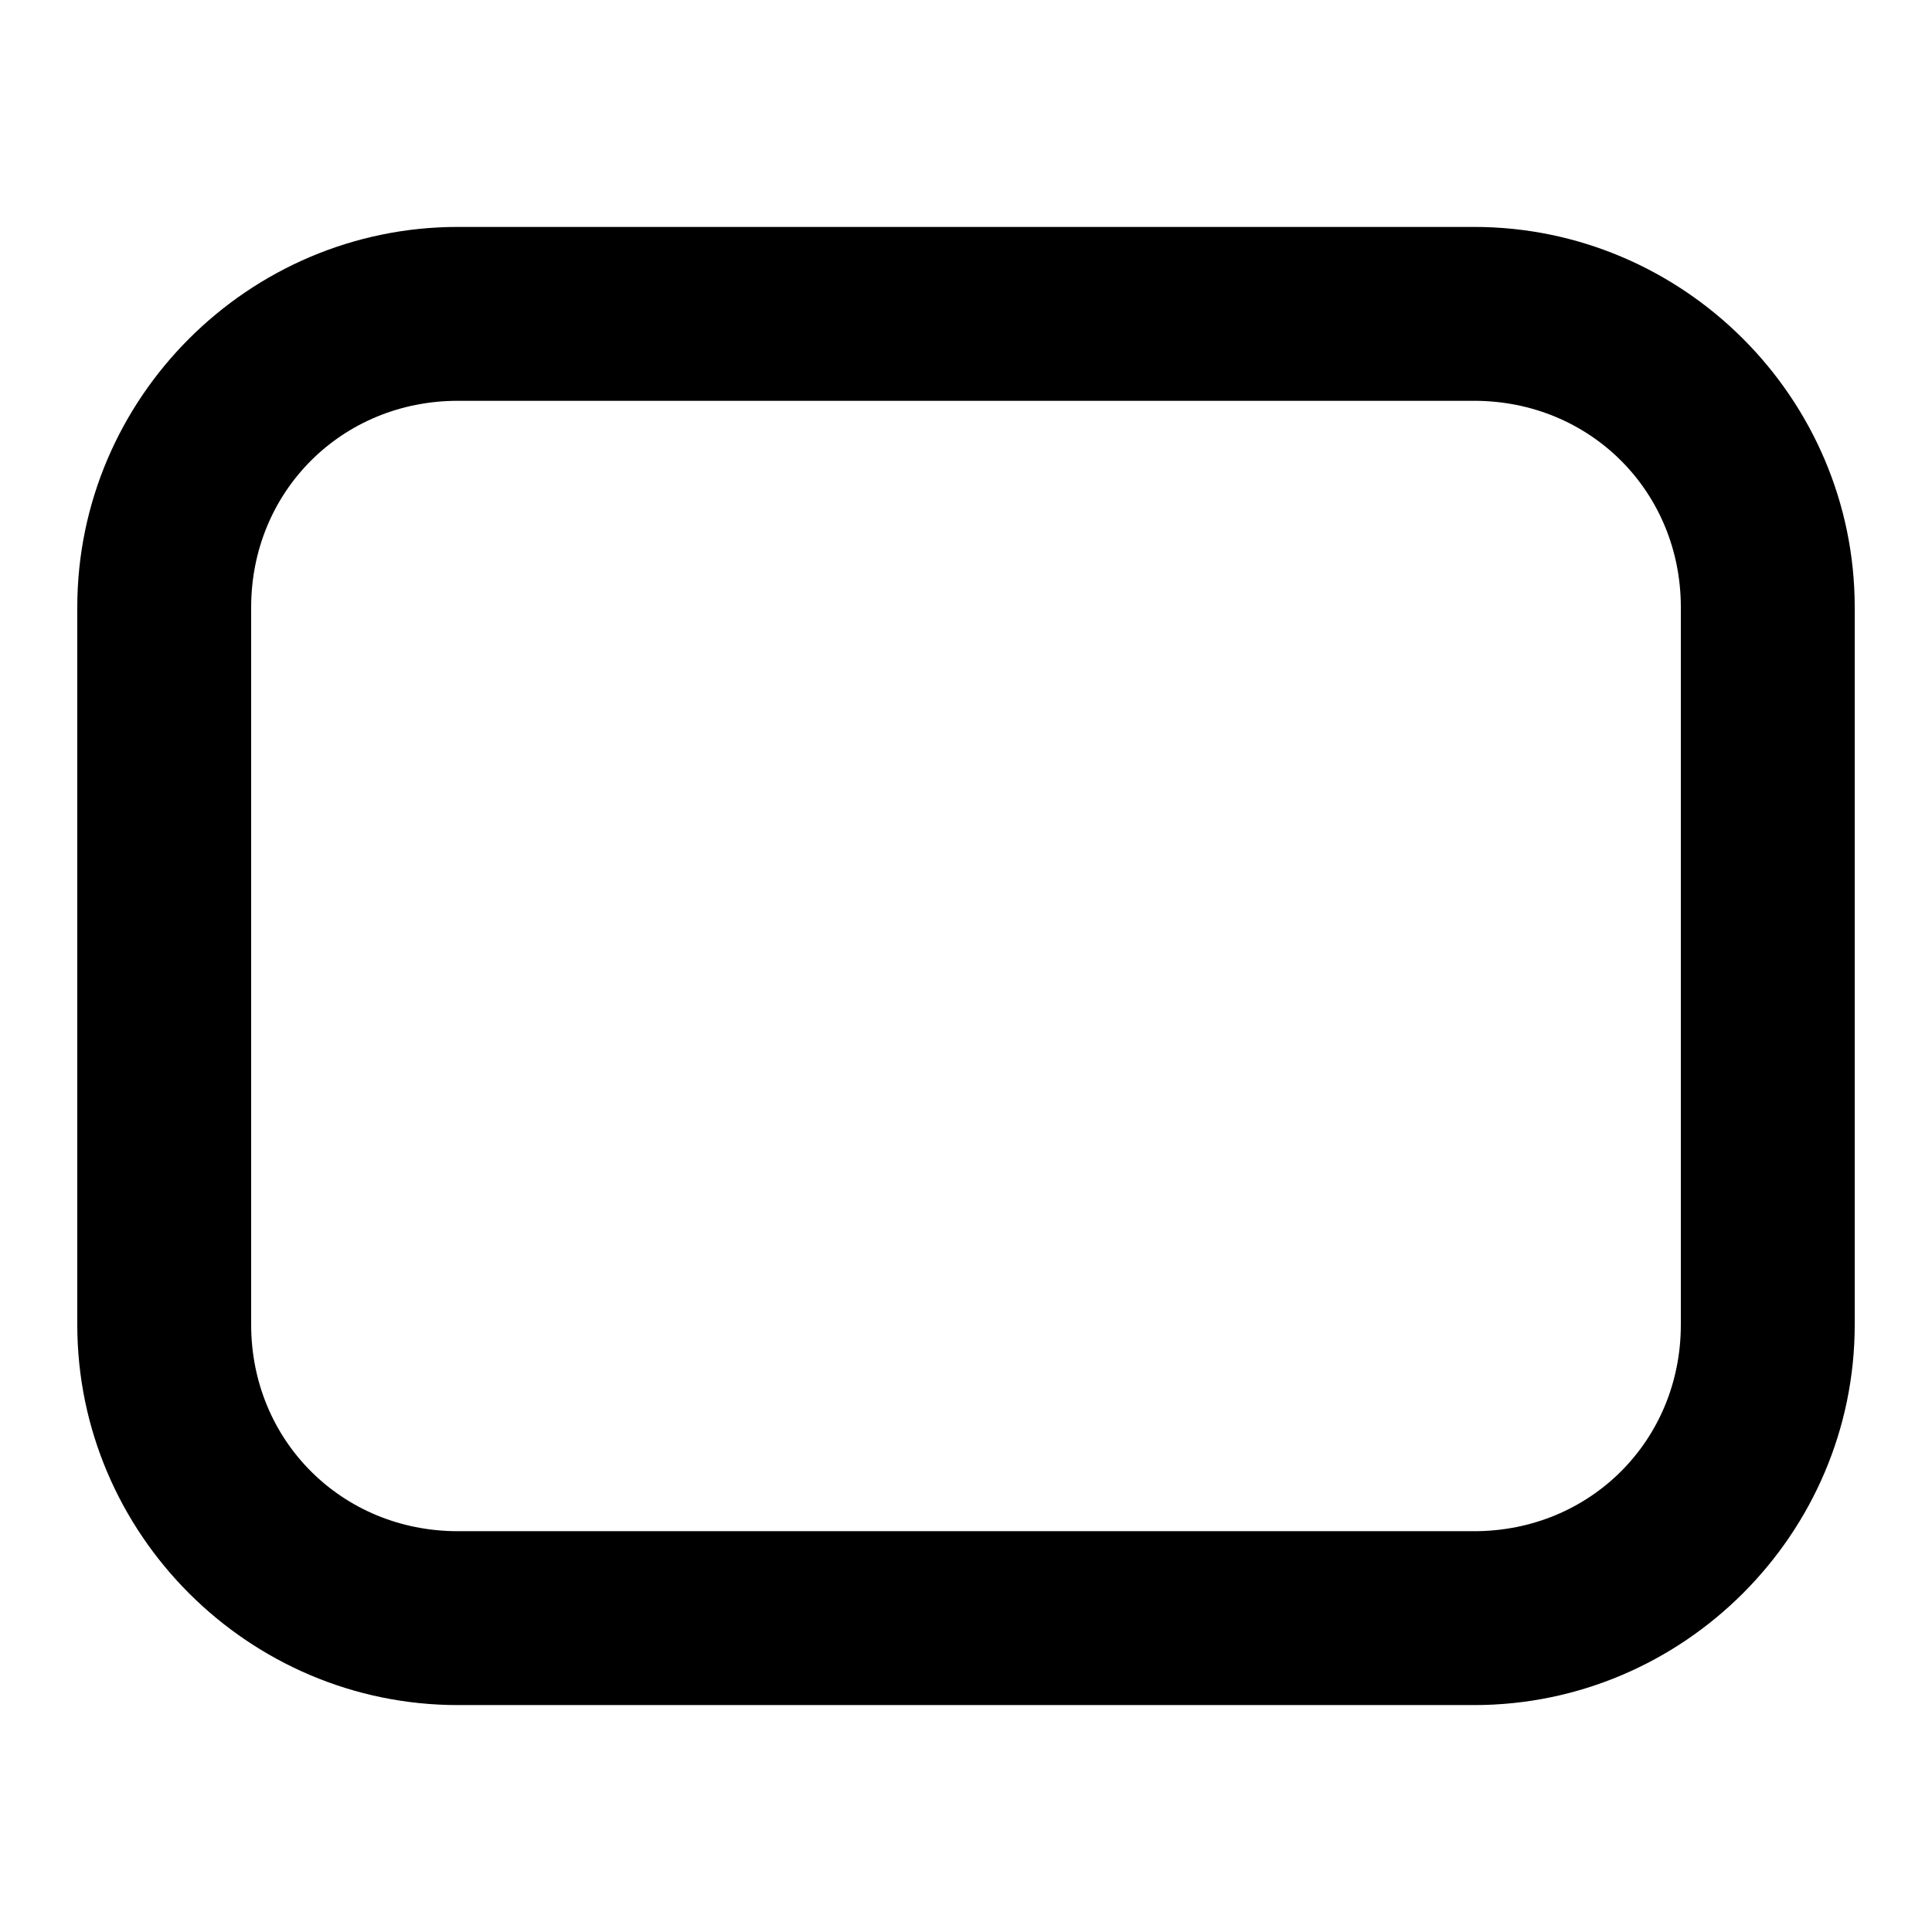
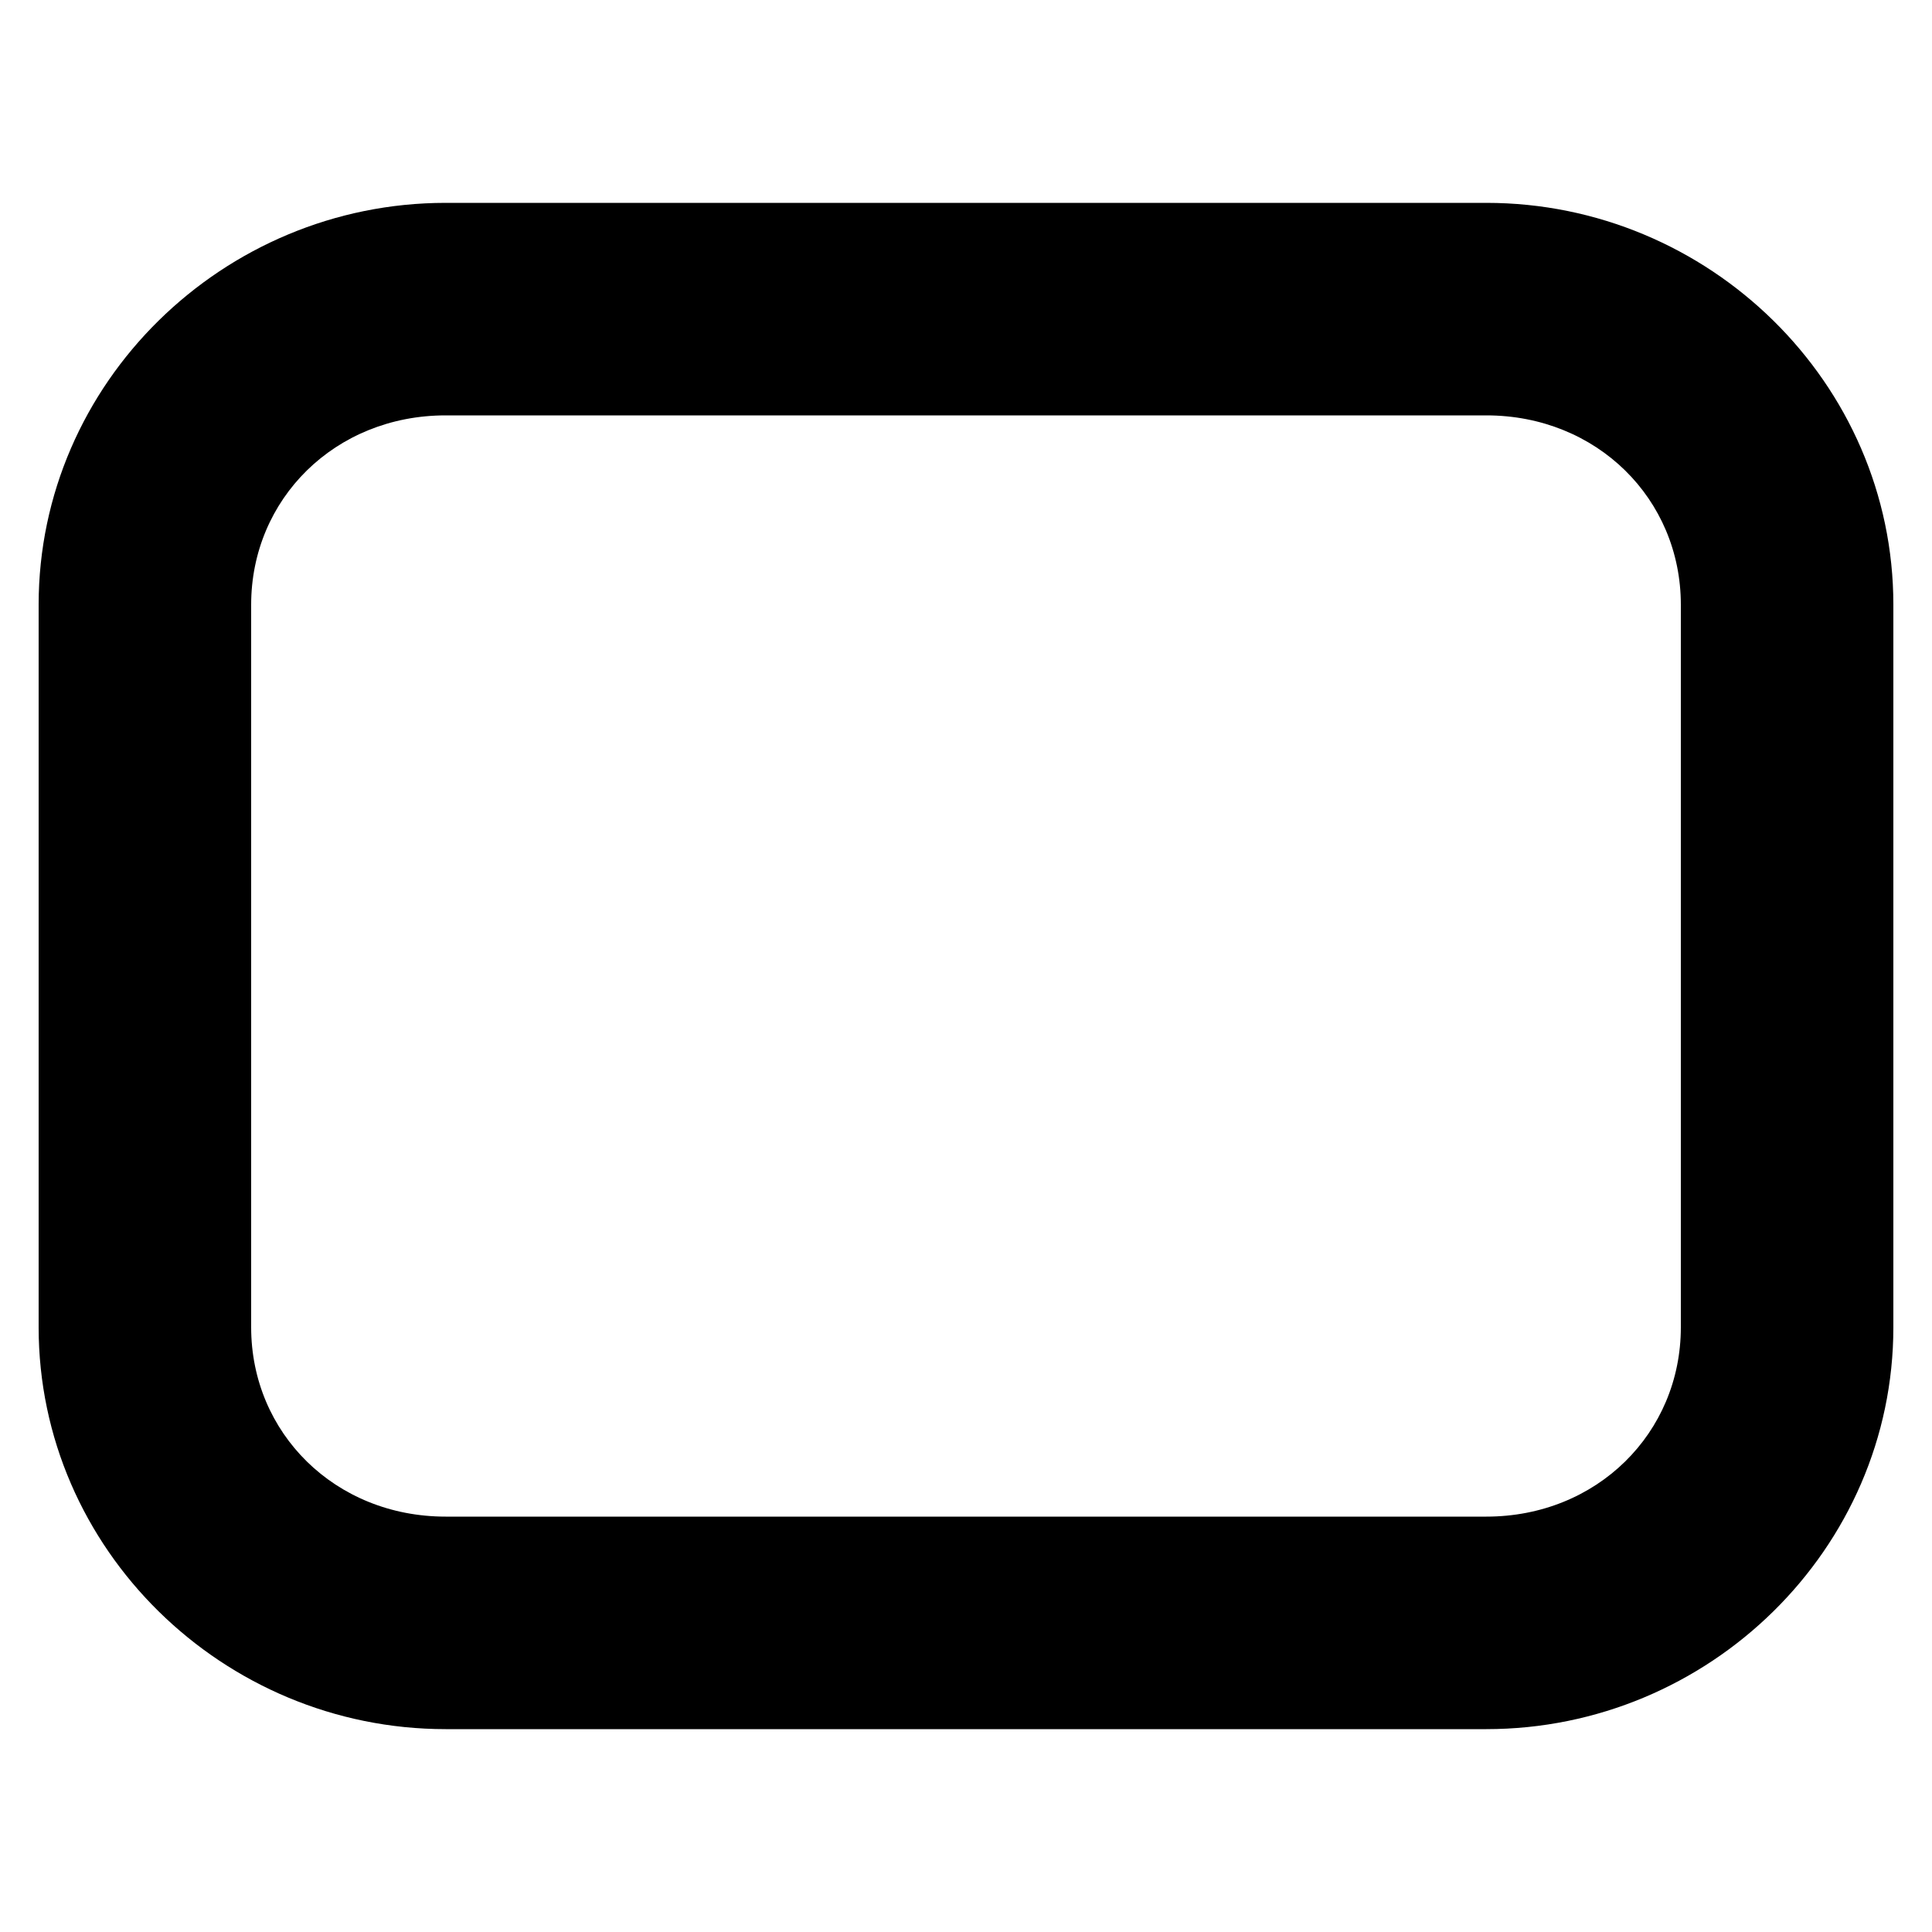
<svg xmlns="http://www.w3.org/2000/svg" width="2000" height="2000" viewBox="0 0 2000 2000" id="svg2" version="1.1">
  <defs id="defs4" />
  <g id="layer1" transform="translate(0,947.6378)">
-     <path style="color:#000000;font-style:normal;font-variant:normal;font-weight:normal;font-stretch:normal;font-size:medium;line-height:normal;font-family:sans-serif;text-indent:0;text-align:start;text-decoration:none;text-decoration-line:none;text-decoration-style:solid;text-decoration-color:#000000;letter-spacing:normal;word-spacing:normal;text-transform:none;direction:ltr;block-progression:tb;writing-mode:lr-tb;baseline-shift:baseline;text-anchor:start;white-space:normal;clip-rule:nonzero;display:inline;overflow:visible;visibility:visible;opacity:1;isolation:auto;mix-blend-mode:normal;color-interpolation:sRGB;color-interpolation-filters:linearRGB;solid-color:#000000;solid-opacity:1;fill:#000000;fill-opacity:1;fill-rule:nonzero;stroke:none;stroke-width:180;stroke-linecap:round;stroke-linejoin:miter;stroke-miterlimit:4;stroke-dasharray:none;stroke-dashoffset:0;stroke-opacity:1;color-rendering:auto;image-rendering:auto;shape-rendering:auto;text-rendering:auto;enable-background:accumulate" d="M 474.012 234.912 C 257.321 234.912 80 412.065 80 628.703 L 80 1371.299 C 80 1587.937 257.321 1765.09 474.012 1765.09 L 1525.988 1765.09 C 1742.679 1765.09 1920 1587.937 1920 1371.299 L 1920 628.703 C 1920 412.065 1742.679 234.912 1525.988 234.912 L 474.012 234.912 z M 474.012 414.912 L 1525.988 414.912 C 1646.143 414.912 1740 508.742 1740 628.703 L 1740 1371.299 C 1740 1491.26 1646.143 1585.09 1525.988 1585.09 L 474.012 1585.09 C 353.857 1585.09 260 1491.26 260 1371.299 L 260 628.703 C 260 508.742 353.857 414.912 474.012 414.912 z " transform="translate(0,-947.6378)" id="rect4187" />
+     <path style="color:#000000;font-style:normal;font-variant:normal;font-weight:normal;font-stretch:normal;font-size:medium;line-height:normal;font-family:sans-serif;text-indent:0;text-align:start;text-decoration:none;text-decoration-line:none;text-decoration-style:solid;text-decoration-color:#000000;letter-spacing:normal;word-spacing:normal;text-transform:none;direction:ltr;block-progression:tb;writing-mode:lr-tb;baseline-shift:baseline;text-anchor:start;white-space:normal;clip-rule:nonzero;display:inline;overflow:visible;visibility:visible;opacity:1;isolation:auto;mix-blend-mode:normal;color-interpolation:sRGB;color-interpolation-filters:linearRGB;solid-color:#000000;solid-opacity:1;fill:#000000;fill-opacity:1;fill-rule:nonzero;stroke:none;stroke-width:220;stroke-linecap:round;stroke-linejoin:miter;stroke-miterlimit:4;stroke-dasharray:none;stroke-dashoffset:0;stroke-opacity:1;color-rendering:auto;image-rendering:auto;shape-rendering:auto;text-rendering:auto;enable-background:accumulate" d="m 461.338,-737.639 c -230.506,0 -421.338,186.409 -421.338,416 l 0,748 c 0,229.591 190.832,416 421.338,416 l 1077.324,0 c 230.506,0 421.338,-186.409 421.338,-416 l 0,-748 c 0,-229.591 -190.832,-416 -421.338,-416 l -1077.324,0 z m 0,220 1077.324,0 c 114.456,0 201.338,86.543 201.338,196 l 0,748 c 0,109.457 -86.882,196 -201.338,196 l -1077.324,0 C 346.882,622.361 260,535.818 260,426.361 l 0,-748 c 0,-109.457 86.882,-196 201.338,-196 z" id="rect4187" />
  </g>
</svg>
